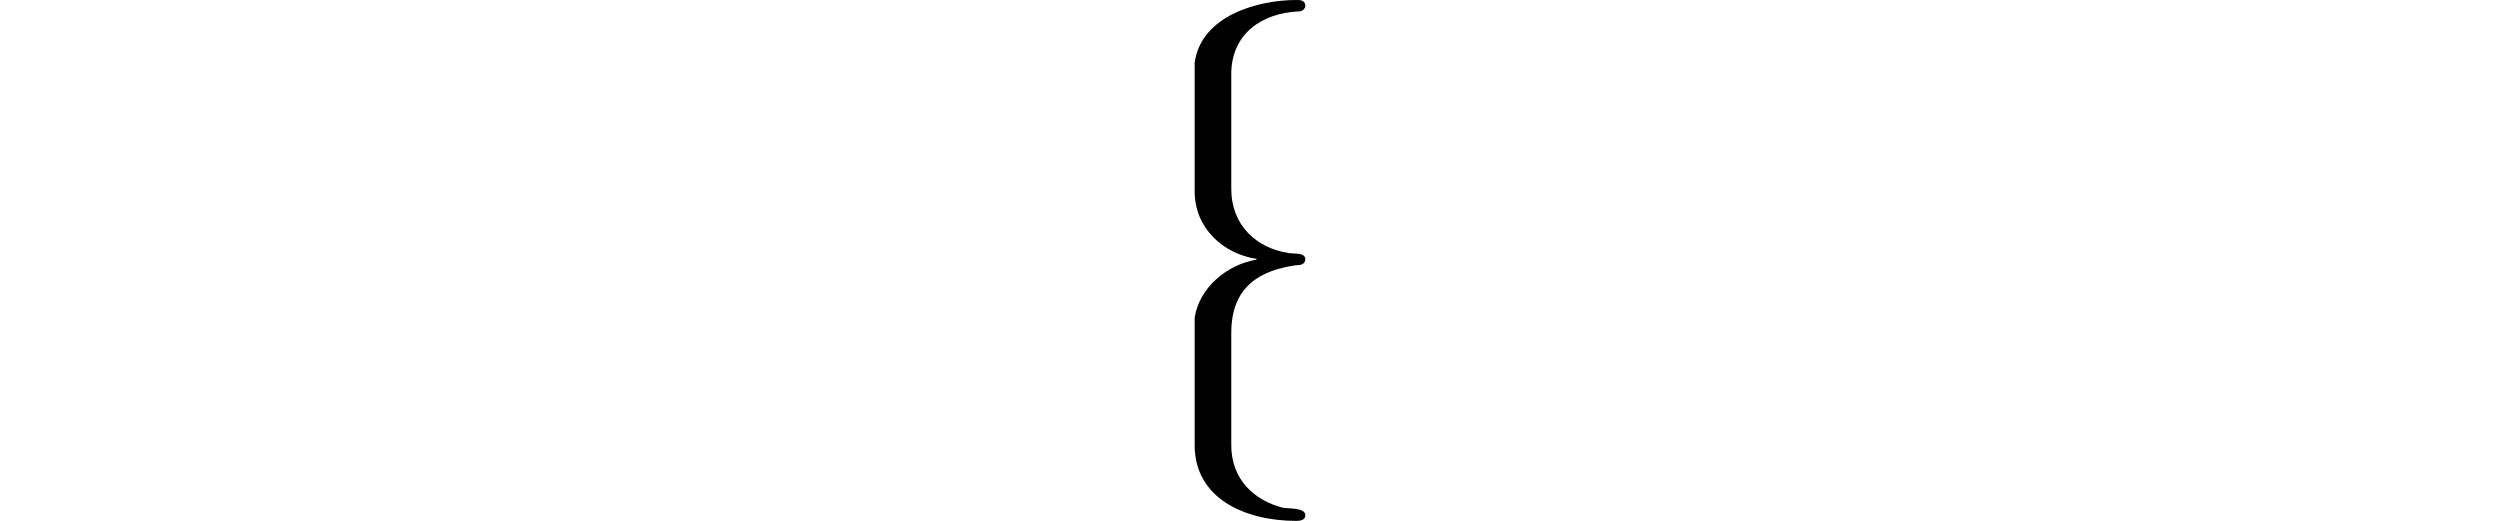
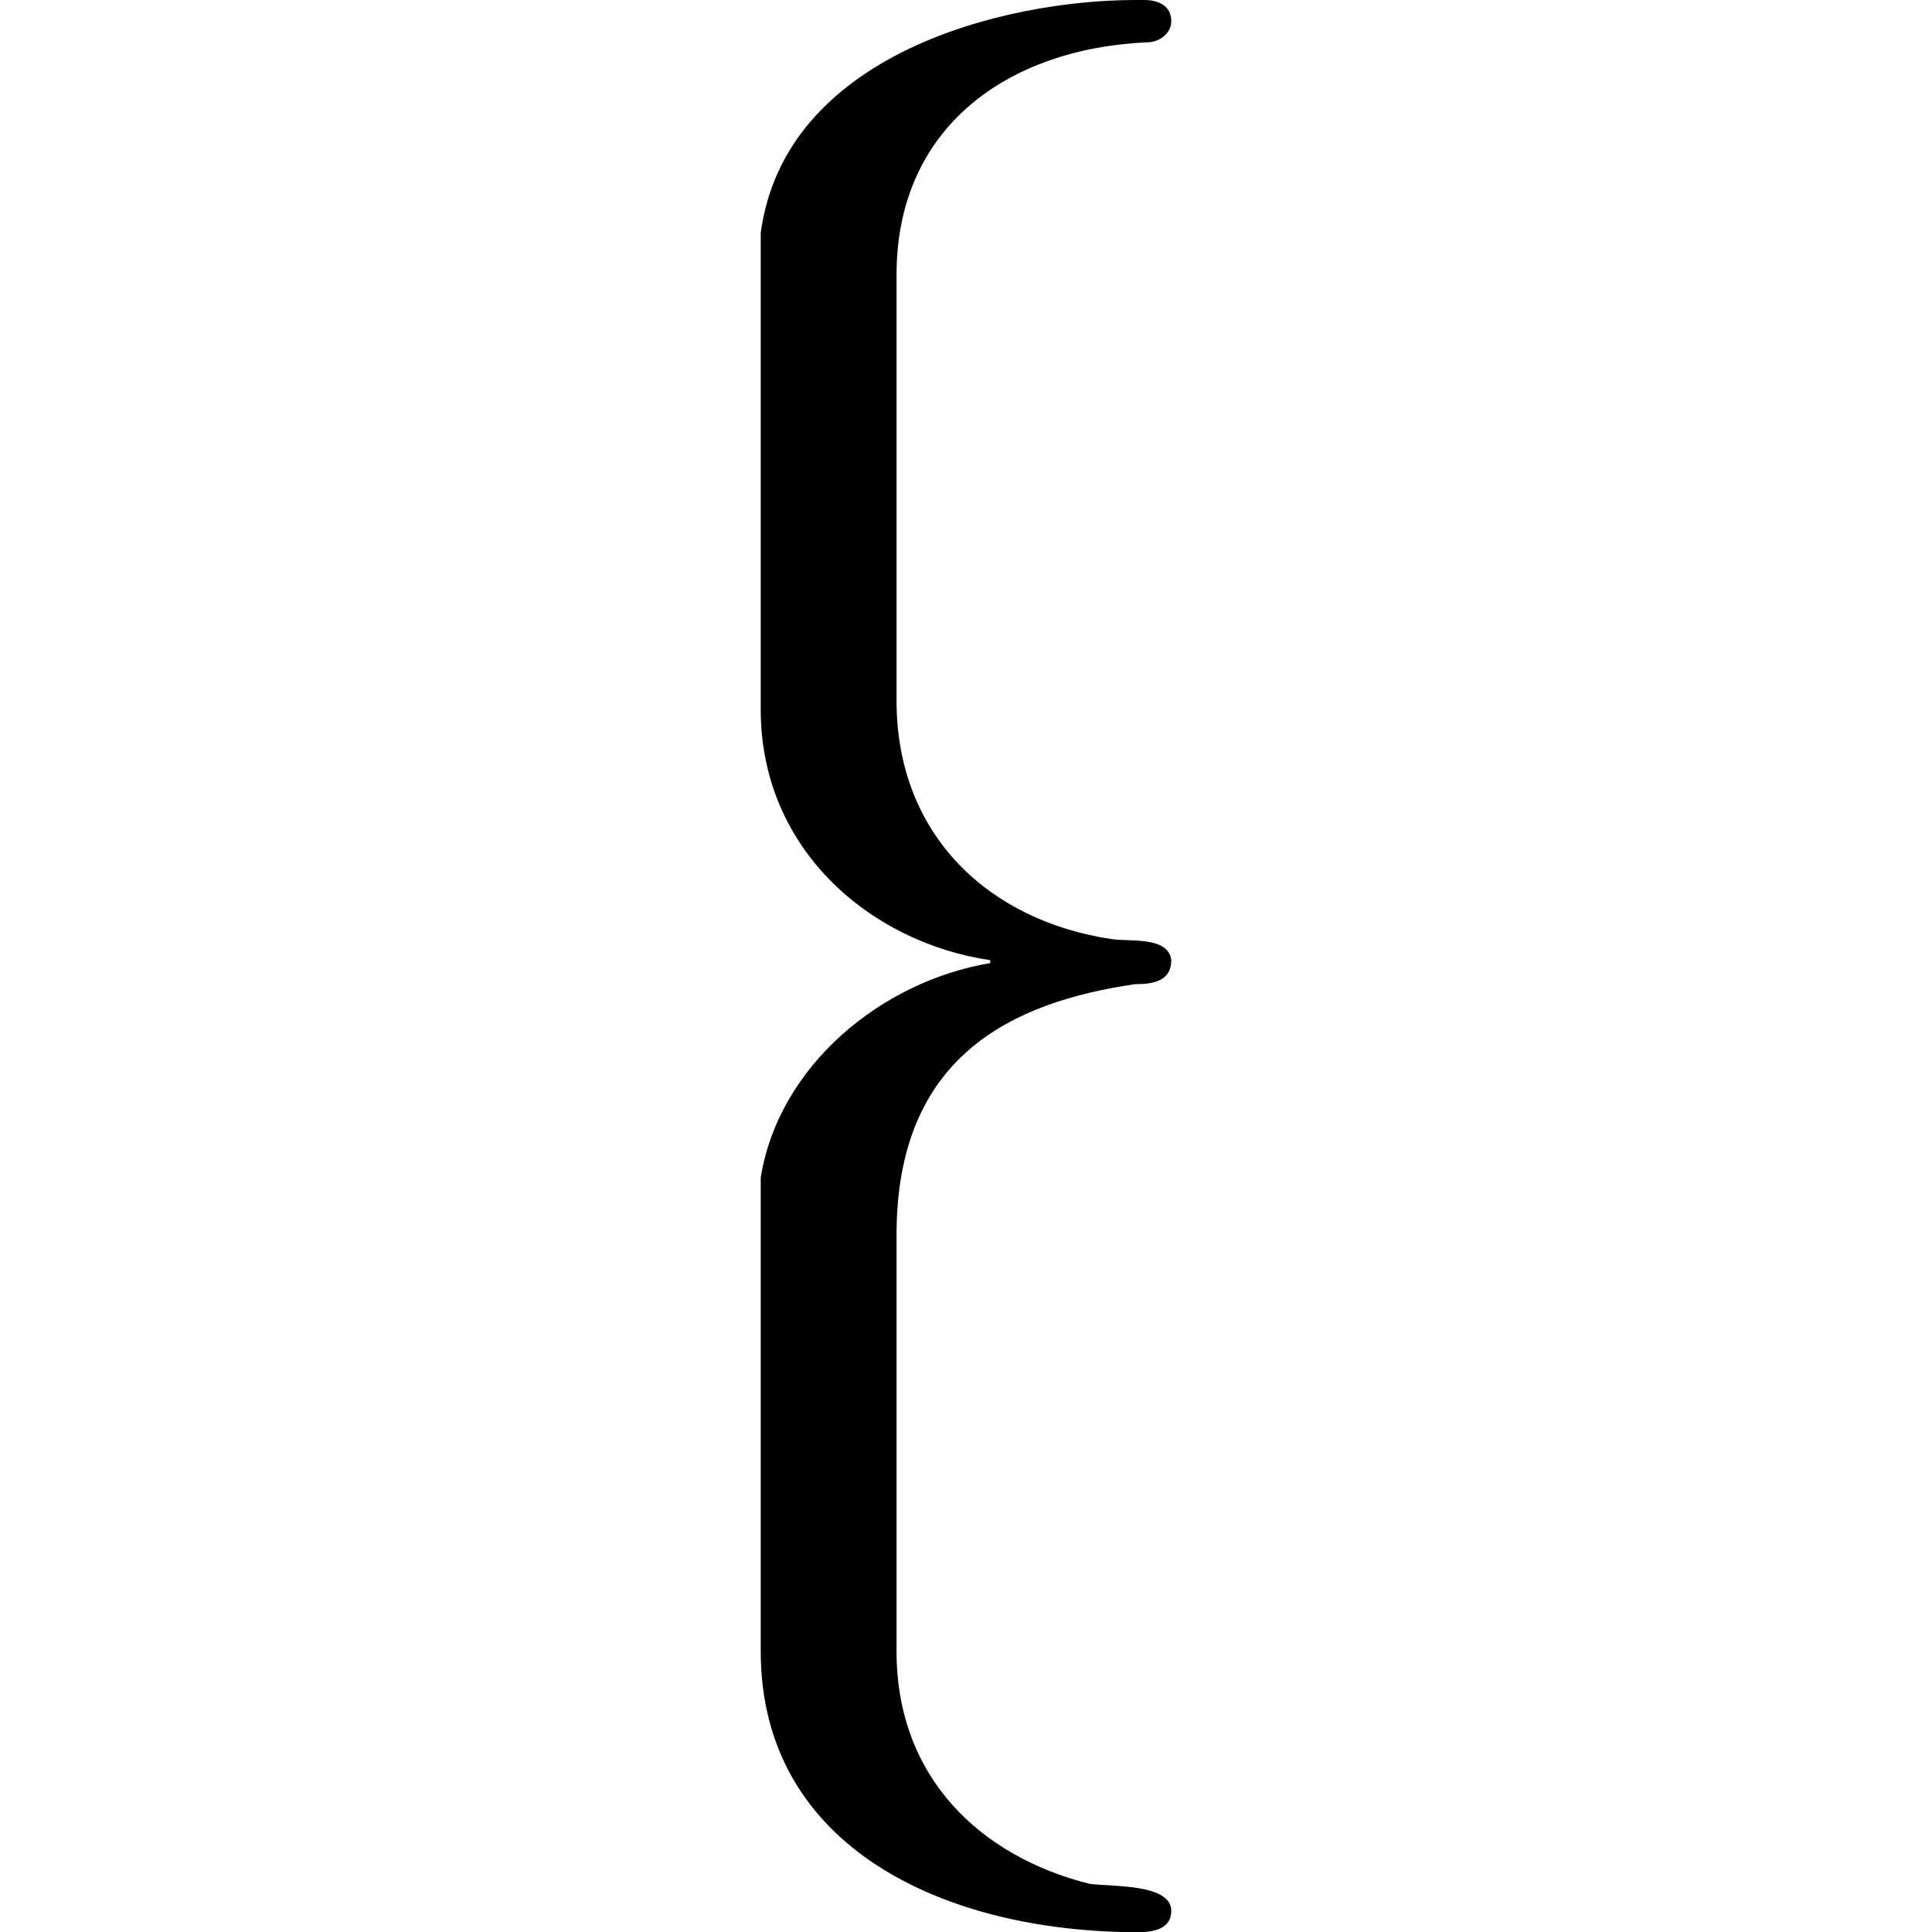
- <svg xmlns="http://www.w3.org/2000/svg" width="64" height="10pt" viewBox="0 0 2.125 10">
+ <svg xmlns="http://www.w3.org/2000/svg" width="64" height="64" viewBox="0 0 2.125 10">
  <svg overflow="visible" x="-.75" y="7.485">
    <path style="stroke:none" d="M1.938-2.516v.016C1.375-2.406.843-1.969.75-1.39v2.452c0 1.016.953 1.454 1.953 1.454.078 0 .172-.016.172-.11 0-.14-.297-.125-.422-.14-.562-.141-1-.547-1-1.204v-2.156c0-.922.594-1.203 1.234-1.297.094 0 .188-.015.188-.125-.016-.125-.219-.093-.313-.109-.624-.094-1.109-.531-1.109-1.234v-2.204c0-.765.578-1.171 1.297-1.203.063 0 .125-.046.125-.109 0-.078-.063-.11-.14-.11h-.047C2-7.484.875-7.202.75-6.28v2.468c0 .72.563 1.204 1.188 1.297zm0 0" />
  </svg>
</svg>
